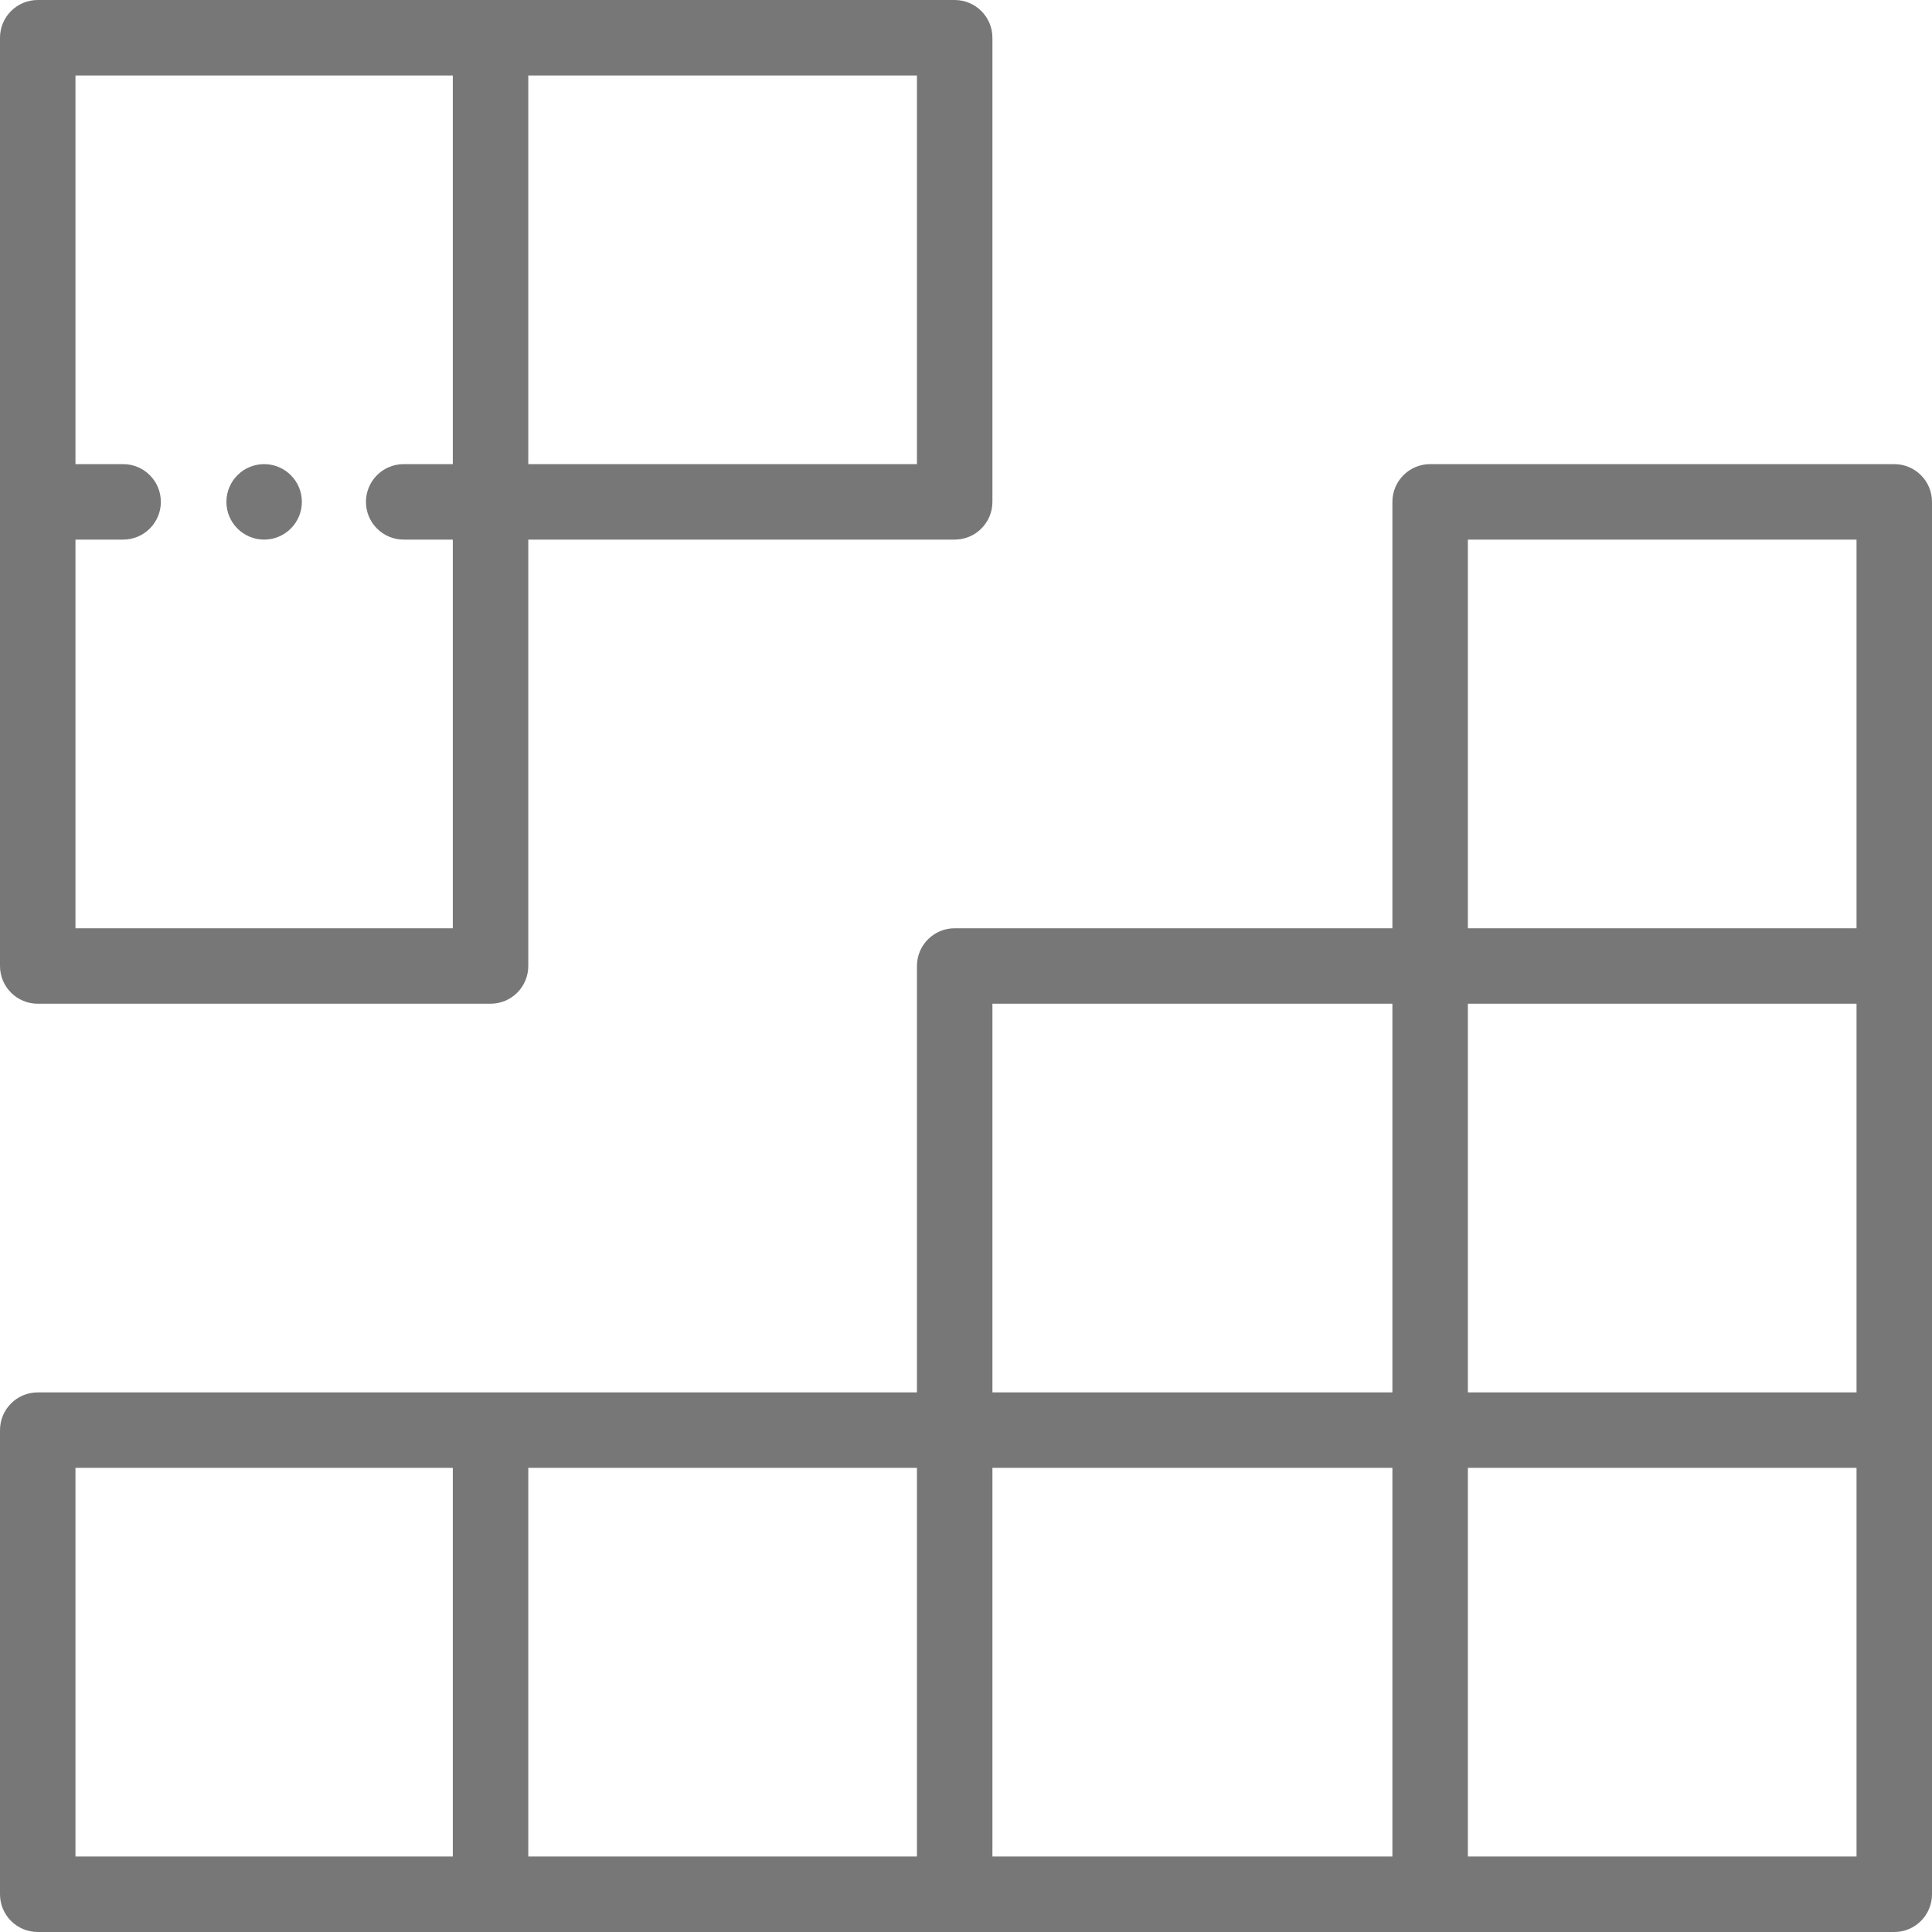
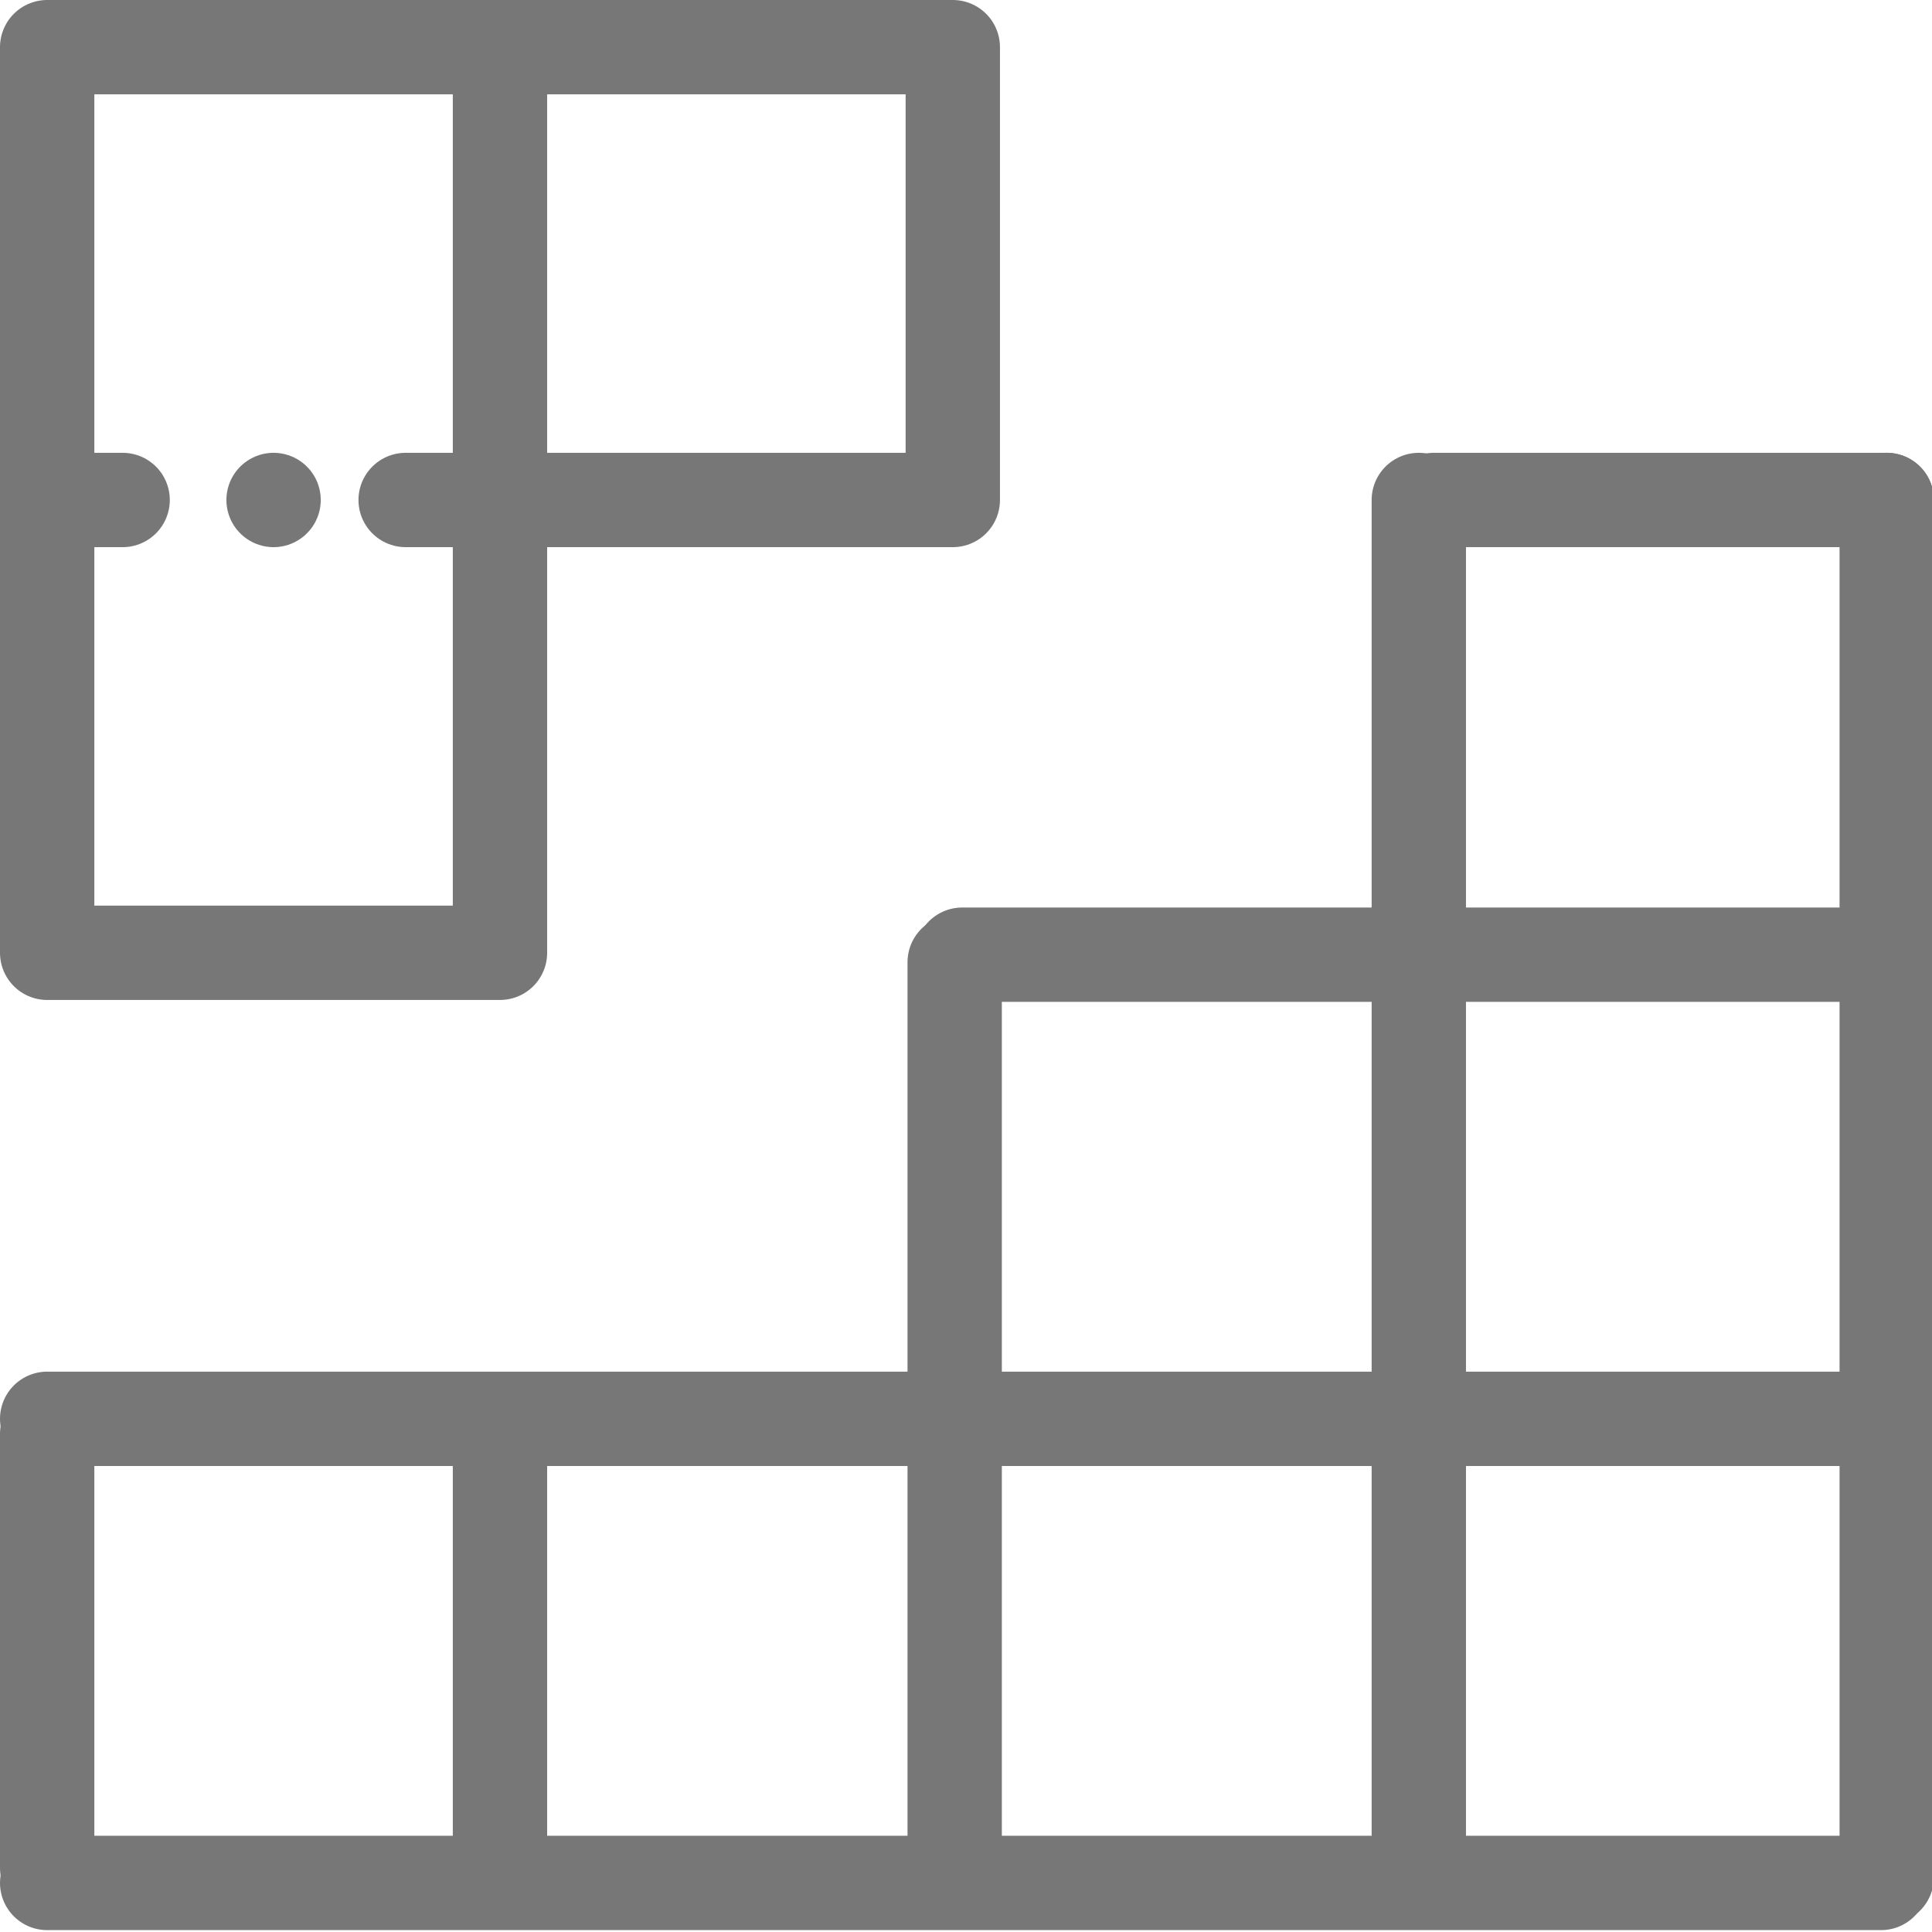
- <svg xmlns="http://www.w3.org/2000/svg" version="1.1" id="Capa_1" x="0px" y="0px" viewBox="0 0 512 512" style="enable-background:new 0 0 512 512;" xml:space="preserve">
-   <g>
-     <g>
-       <path style="fill:#777777;" d="M70,123c-5.52,0-10,4.48-10,10c0,5.52,4.48,10,10,10s10-4.48,10-10S75.52,123,70,123z" />
+ <svg xmlns="http://www.w3.org/2000/svg" version="1.1" viewBox="0 0 512 512">
+   <g style="transform: translate(20%, 10%) scale(80%)">
+     <g style="stroke: #777; fill: none; stroke-linecap: round; stroke-linejoin: round; stroke-width: 25px">
+       <path d="M12.5,12.5 h240 v120 h-120 v120 h-120 z m0,120 h20 m40,0 h0 m35,0 h25 v-120 " />
+       <path d="M380,132.5 h120  M255,253 h245  M12.5,376 h486 M12.5,499 h486" />
+       <path d="M12.5,380 v115 M132.5,380 v115 M253,255 v240 M376,132.5 v365 M500,132.5 v365 " />
    </g>
  </g>
-   <g>
-     <g>
-       <path style="fill:#777777;" d="M502,123H379c-5.522,0-10,4.477-10,10v113H253c-5.522,0-10,4.477-10,10v113H130H10c-5.523,0-10,4.477-10,10v123             c0,5.523,4.477,10,10,10h120h123h126h123c5.522,0,10-4.477,10-10V379V256V133C512,127.477,507.522,123,502,123z M120,492H20V389             h100V492z M243,492H140V389h103V492z M369,492H263V389h106V492z M369,369H263V266h106V369z M492,492H389V389h103V492z M492,369             H389V266h103V369z M492,246H389V143h103V246z" />
-     </g>
-   </g>
-   <g>
-     <g>
-       <path style="fill:#777777;" d="M253,0H130H10C4.477,0,0,4.477,0,10v123v123c0,5.523,4.477,10,10,10h120c5.523,0,10-4.477,10-10V143h113             c5.522,0,10-4.477,10-10V10C263,4.477,258.522,0,253,0z M120,123h-13.02c-5.523,0-10,4.477-10,10s4.477,10,10,10H120v103H20V143             h12.63c5.523,0,10-4.477,10-10s-4.477-10-10-10H20V20h100V123z M243,123H140V20h103V123z" />
-     </g>
-   </g>
-   <g>
- </g>
-   <g>
- </g>
-   <g>
- </g>
-   <g>
- </g>
-   <g>
- </g>
-   <g>
- </g>
-   <g>
- </g>
-   <g>
- </g>
-   <g>
- </g>
-   <g>
- </g>
-   <g>
- </g>
-   <g>
- </g>
-   <g>
- </g>
-   <g>
- </g>
-   <g>
- </g>
</svg>
